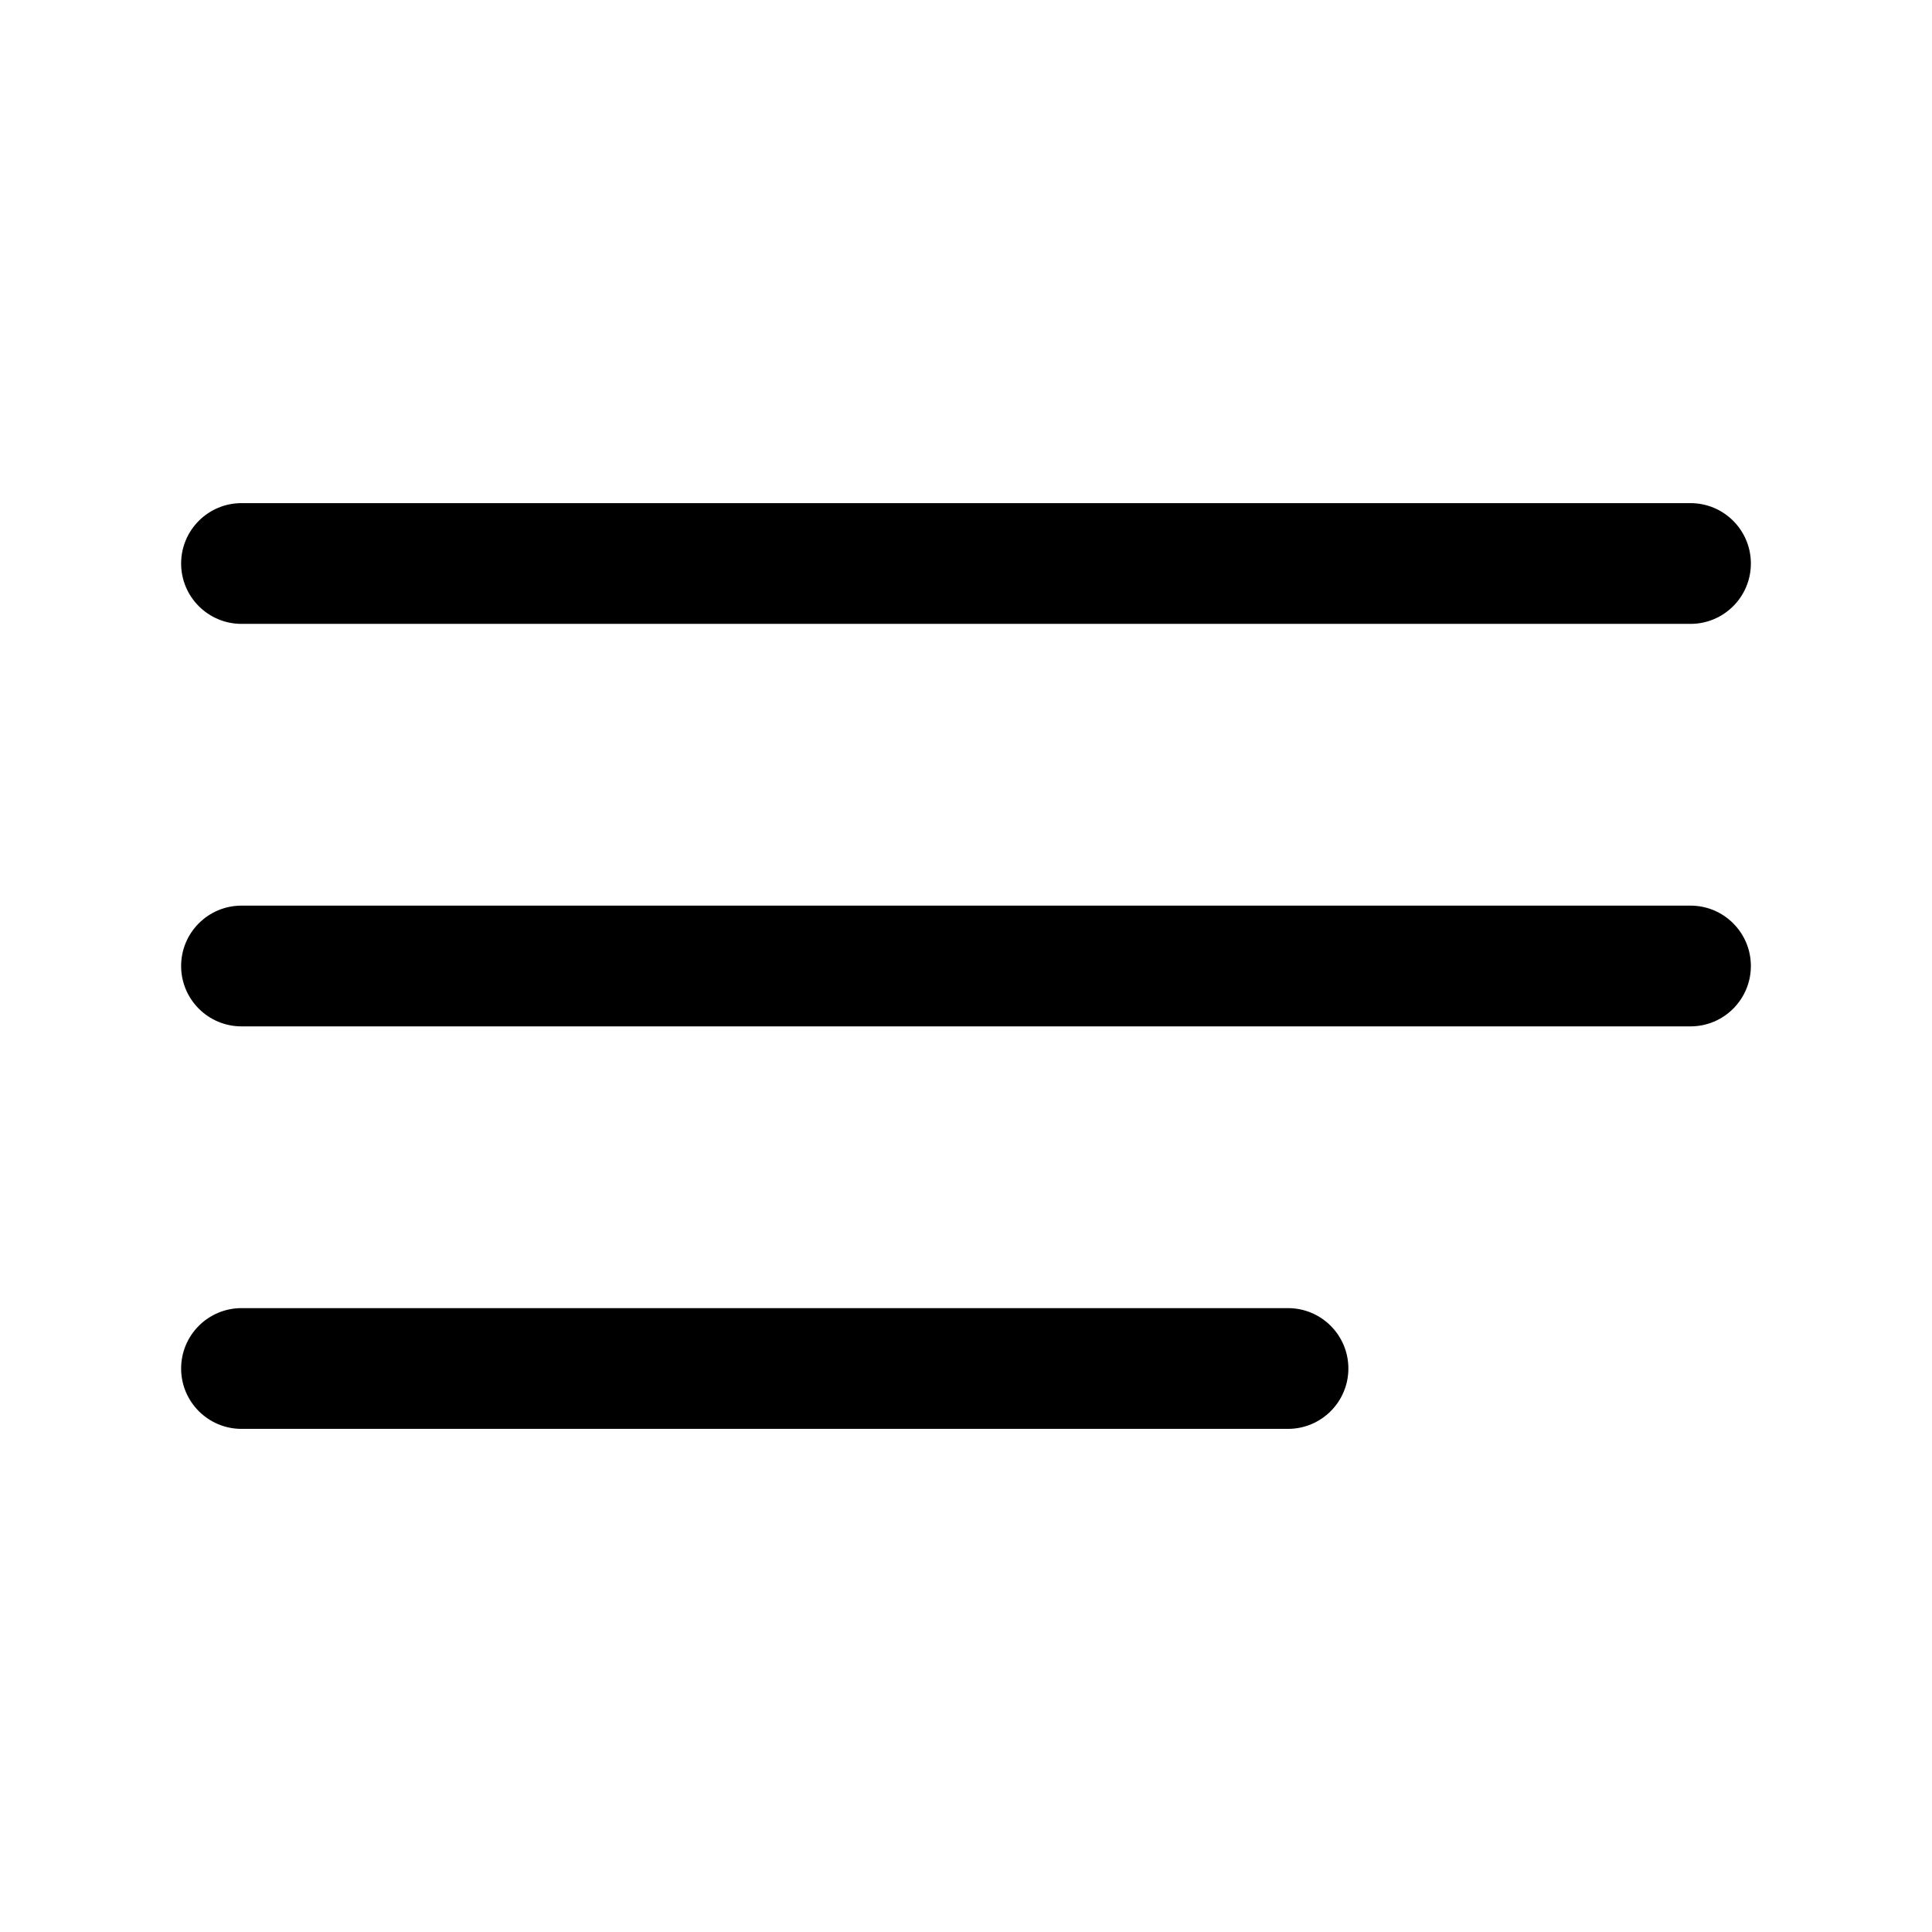
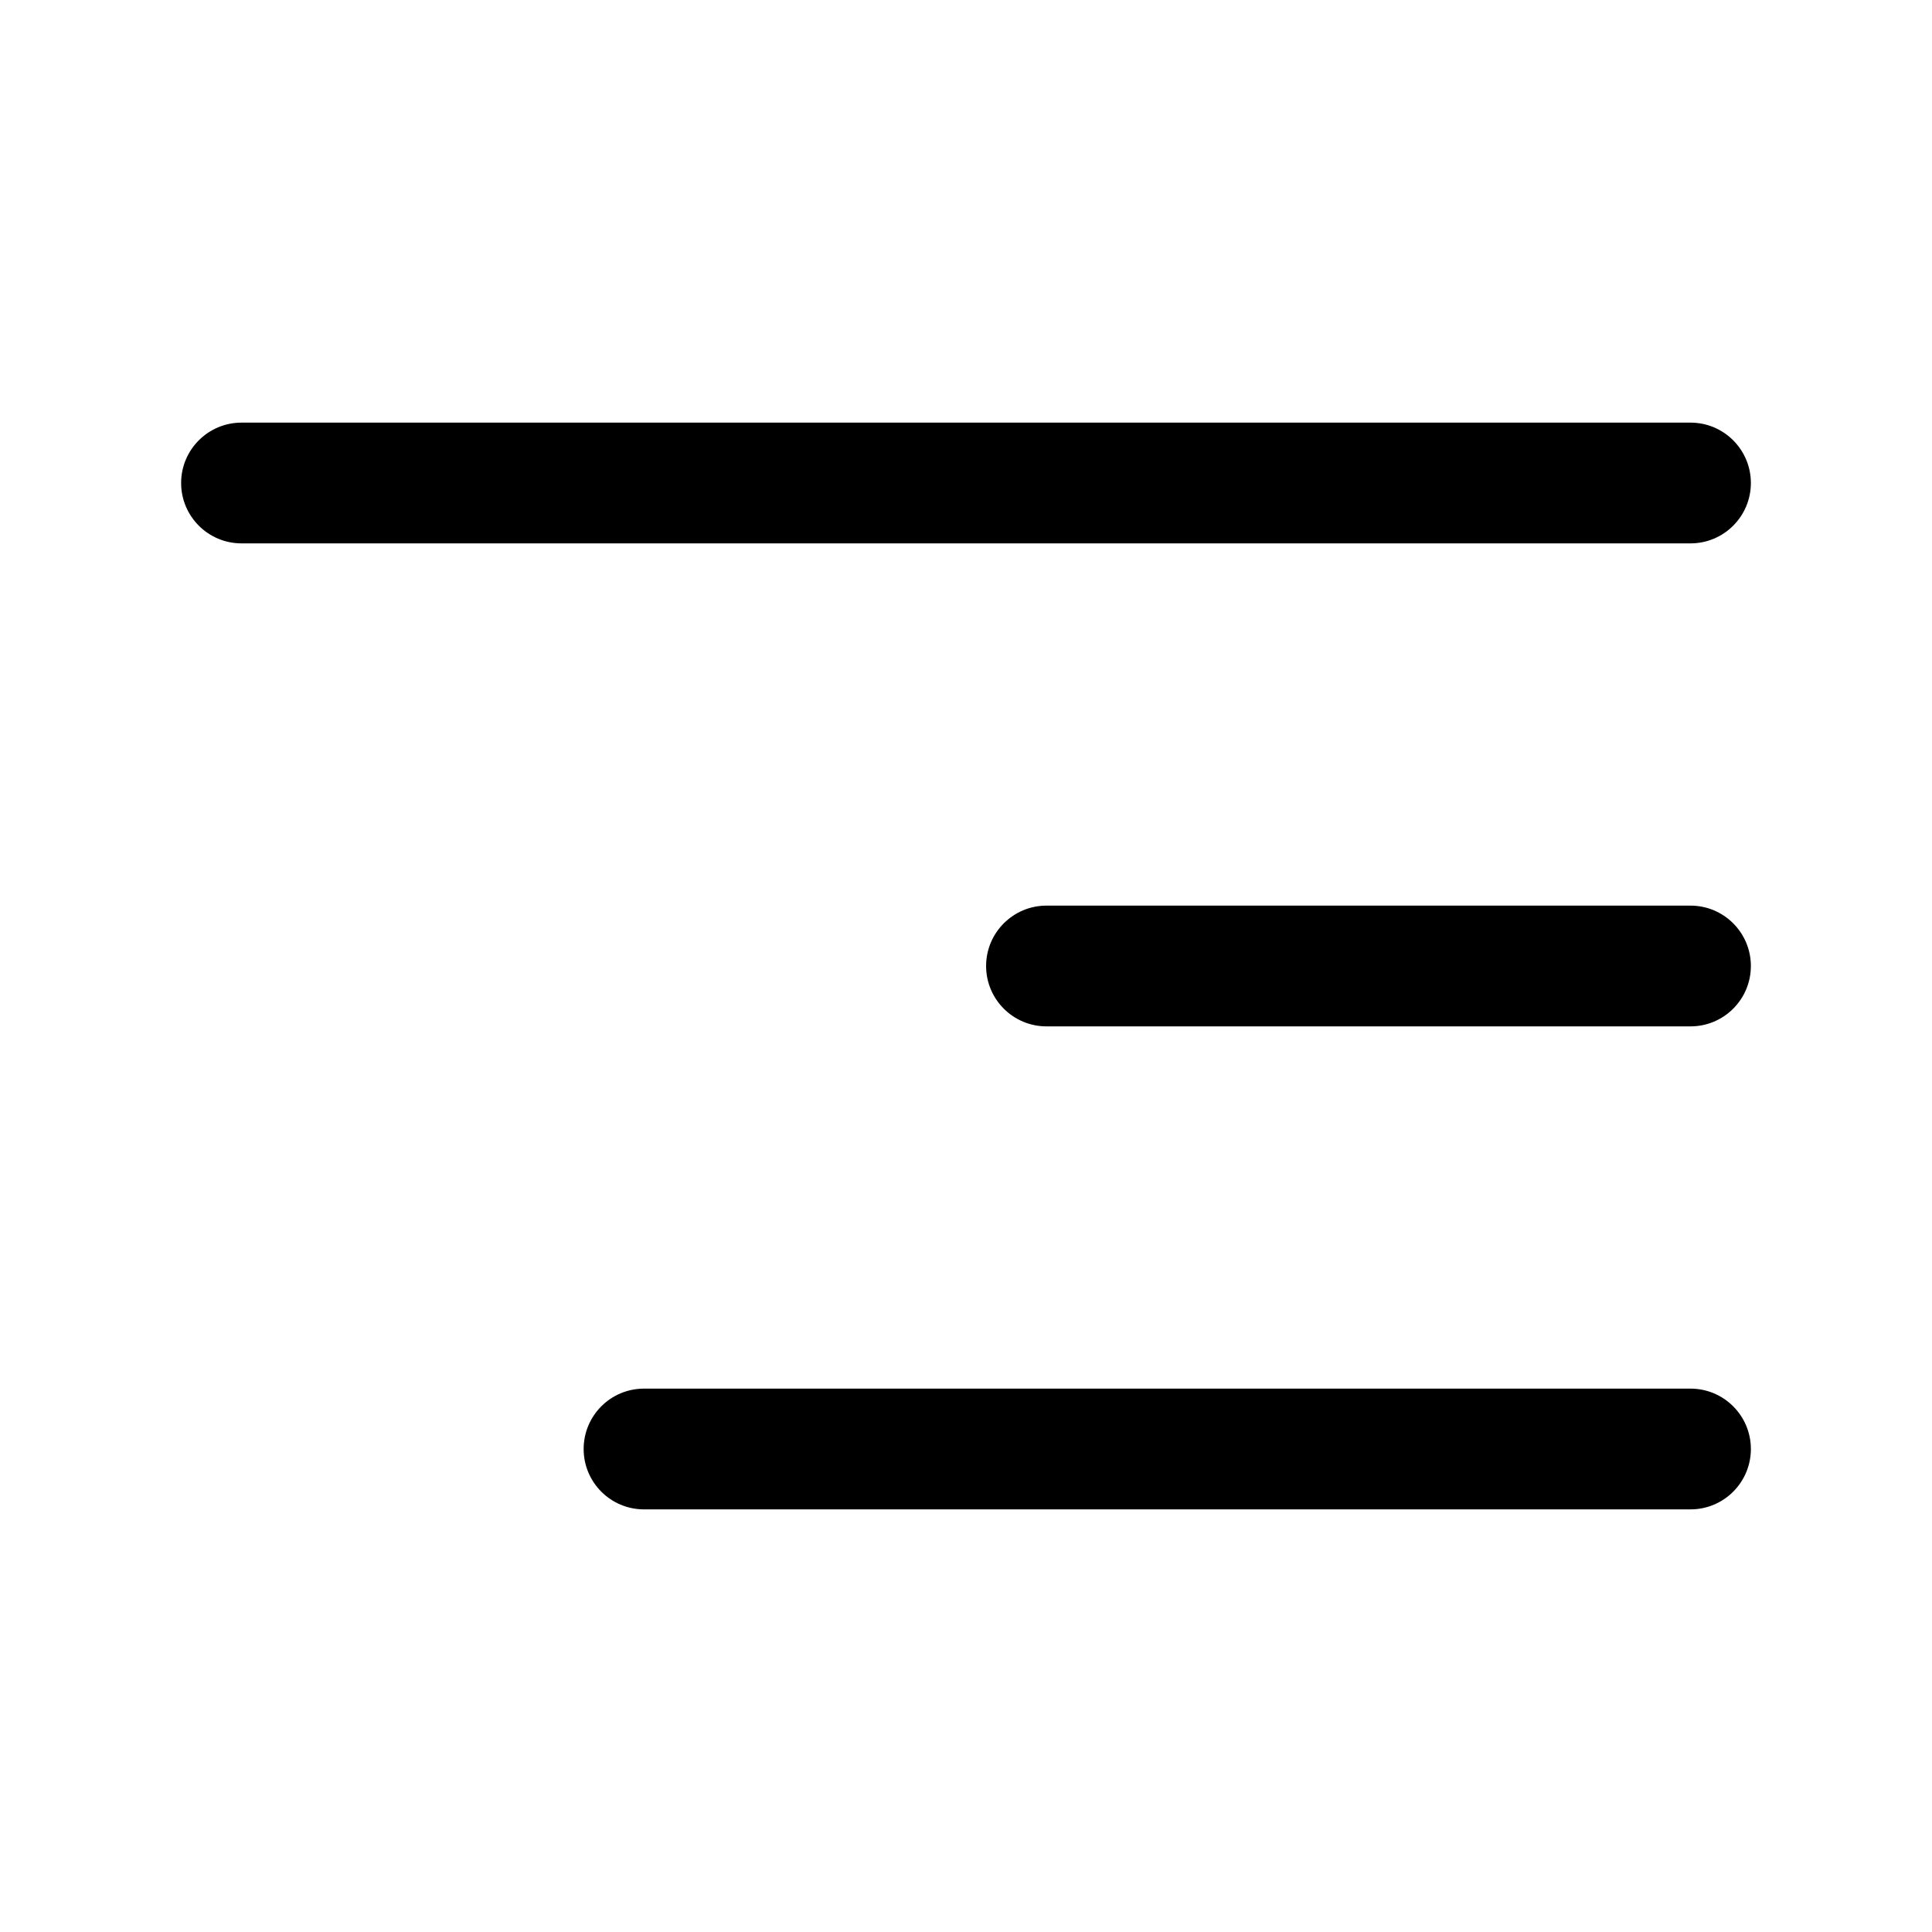
- <svg xmlns="http://www.w3.org/2000/svg" id="menu" viewBox="0 0 24 24">
-   <path d="M2.25 7C2.25 6.586 2.586 6.25 3 6.25H21C21.414 6.25 21.75 6.586 21.75 7C21.75 7.414 21.414 7.75 21 7.75H3C2.586 7.75 2.25 7.414 2.25 7Z" />
-   <path d="M2.25 12C2.25 11.586 2.586 11.25 3 11.25H21C21.414 11.25 21.75 11.586 21.75 12C21.75 12.414 21.414 12.75 21 12.75H3C2.586 12.75 2.25 12.414 2.25 12Z" />
-   <path d="M3 16.25C2.586 16.25 2.25 16.586 2.25 17C2.25 17.414 2.586 17.75 3 17.75H16C16.414 17.75 16.75 17.414 16.75 17C16.75 16.586 16.414 16.25 16 16.25H3Z" />
+ <svg xmlns="http://www.w3.org/2000/svg" id="menu" viewBox="0 0 32 32">
+   <path d="M29 8C29 7.448 28.552 7 28 7H4C3.448 7 3 7.448 3 8C3 8.552 3.448 9 4 9H28C28.552 9 29 8.552 29 8Z" />
+   <path d="M29 16C29 15.448 28.552 15 28 15H17.333C16.781 15 16.333 15.448 16.333 16C16.333 16.552 16.781 17 17.333 17H28C28.552 17 29 16.552 29 16Z" />
+   <path d="M28 23C28.552 23 29 23.448 29 24C29 24.552 28.552 25 28 25H10.667C10.114 25 9.667 24.552 9.667 24C9.667 23.448 10.114 23 10.667 23H28Z" />
</svg>
